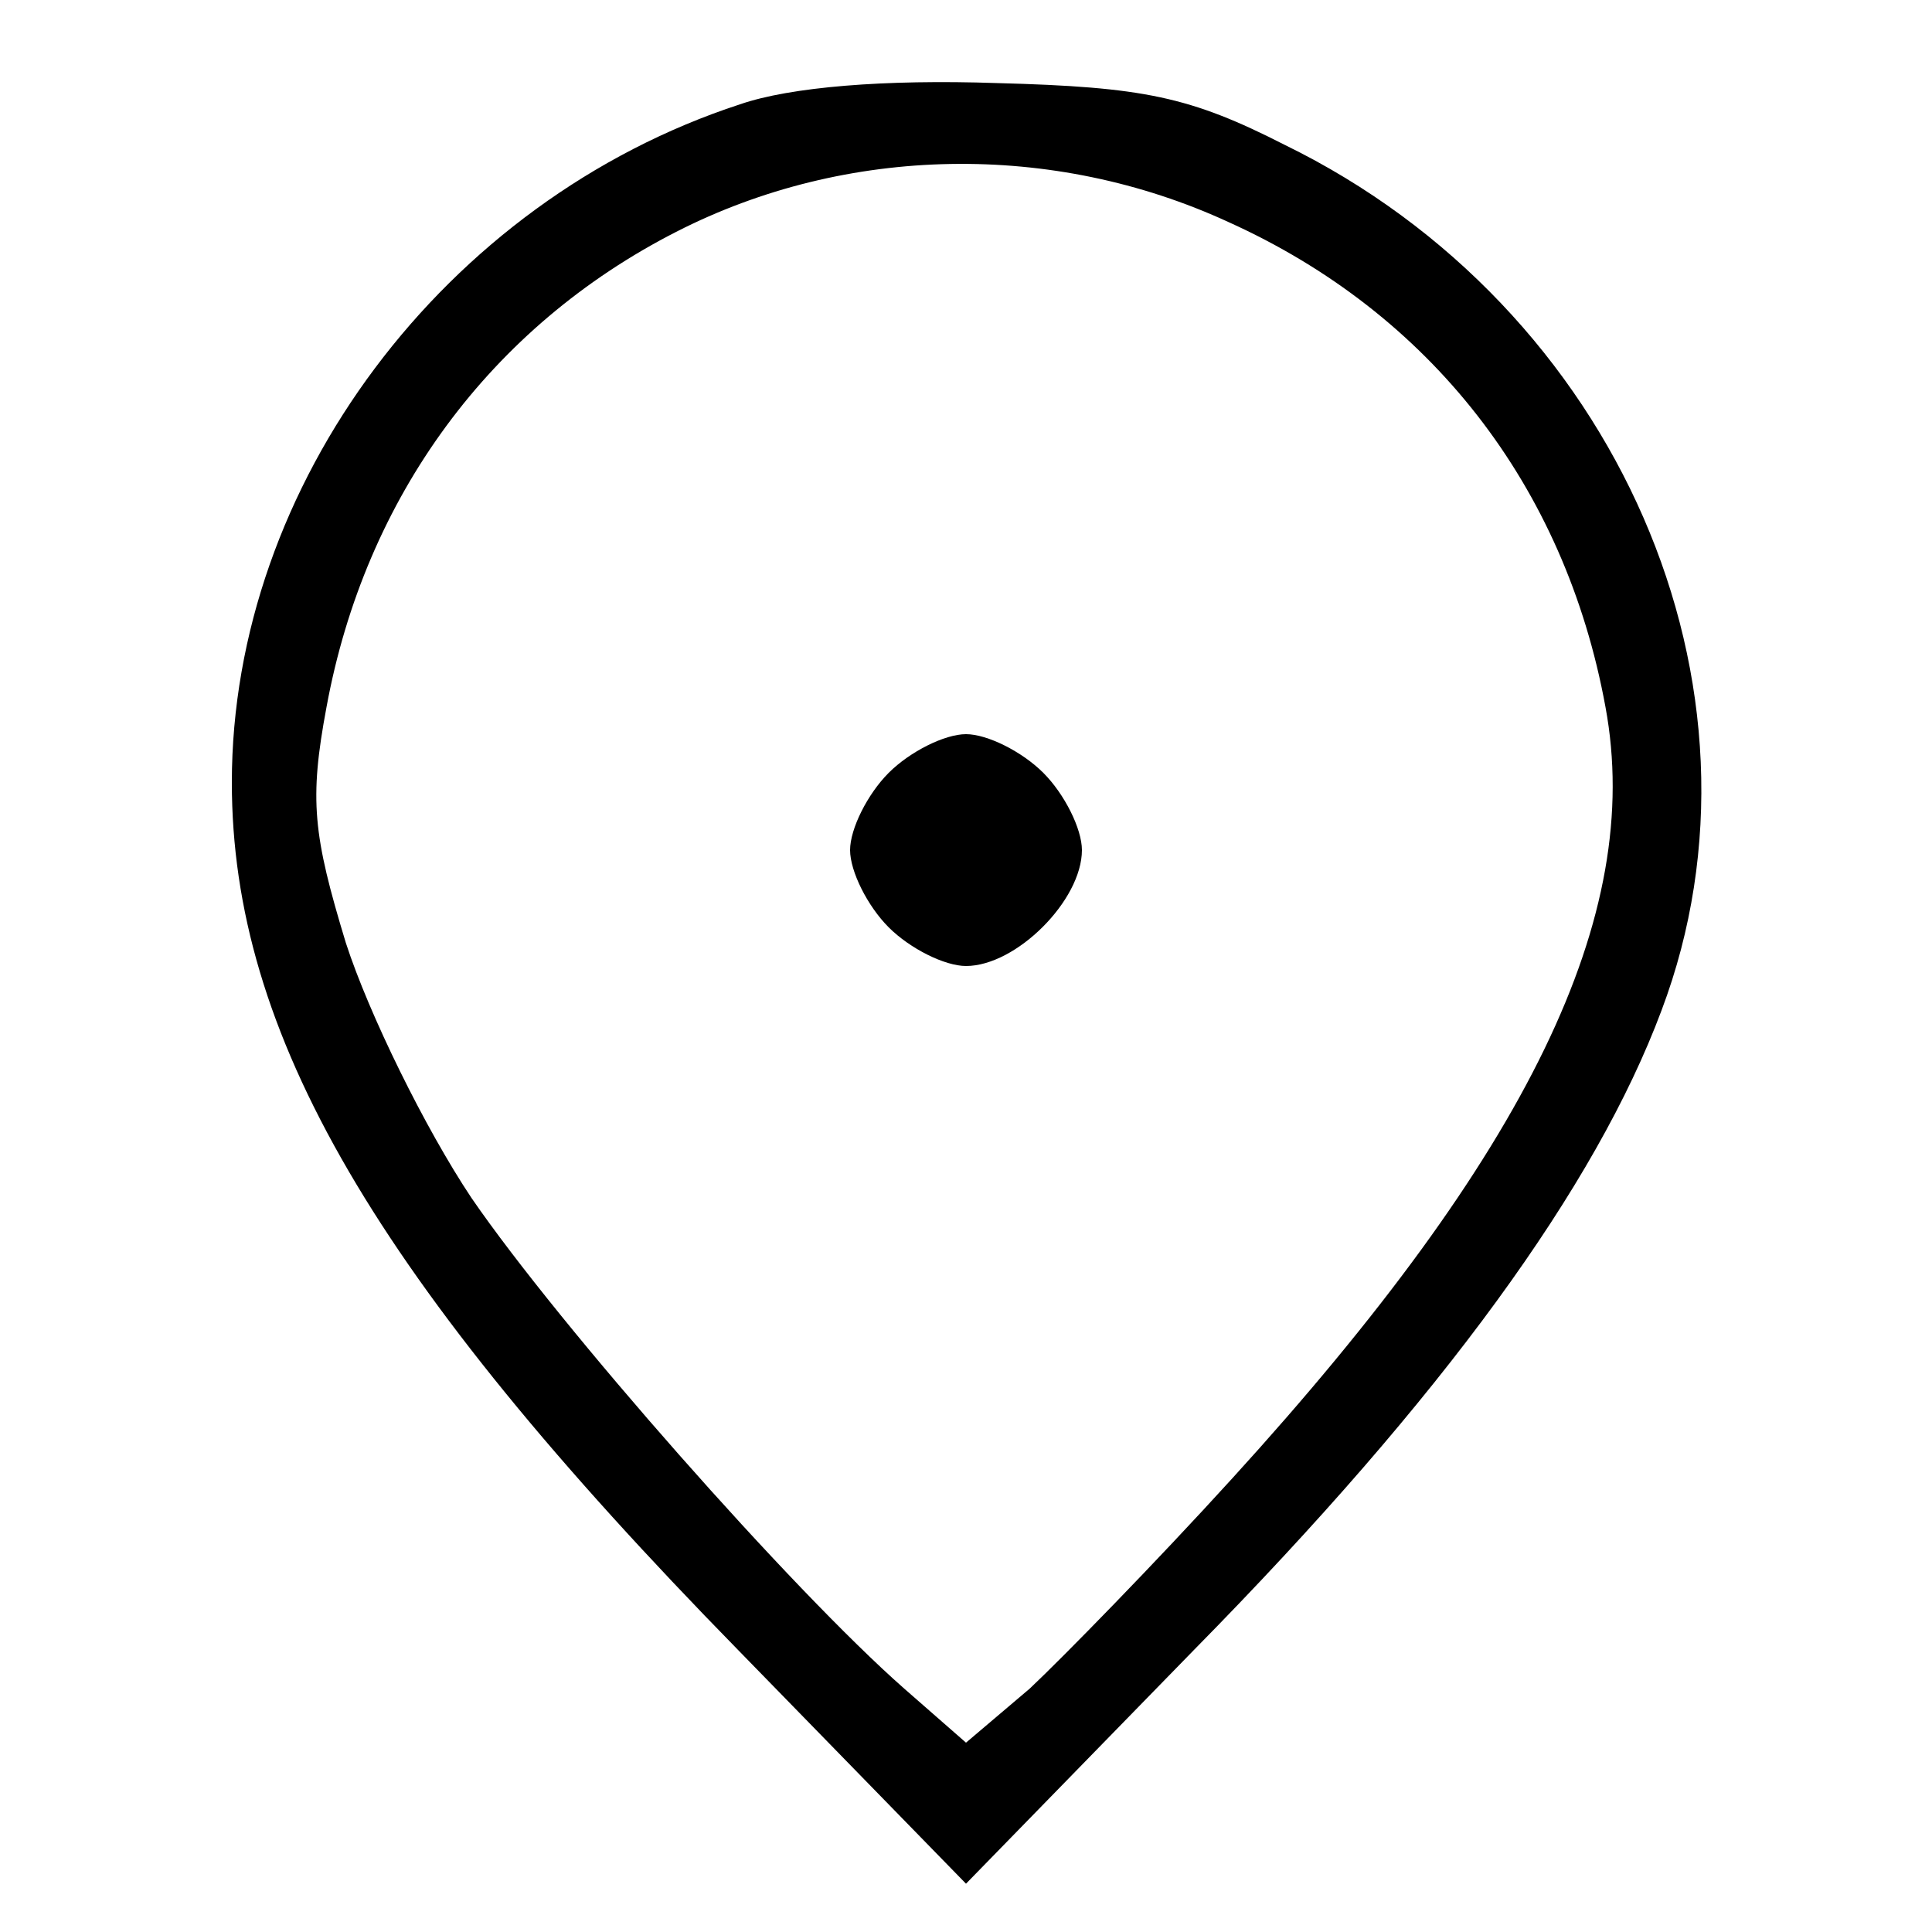
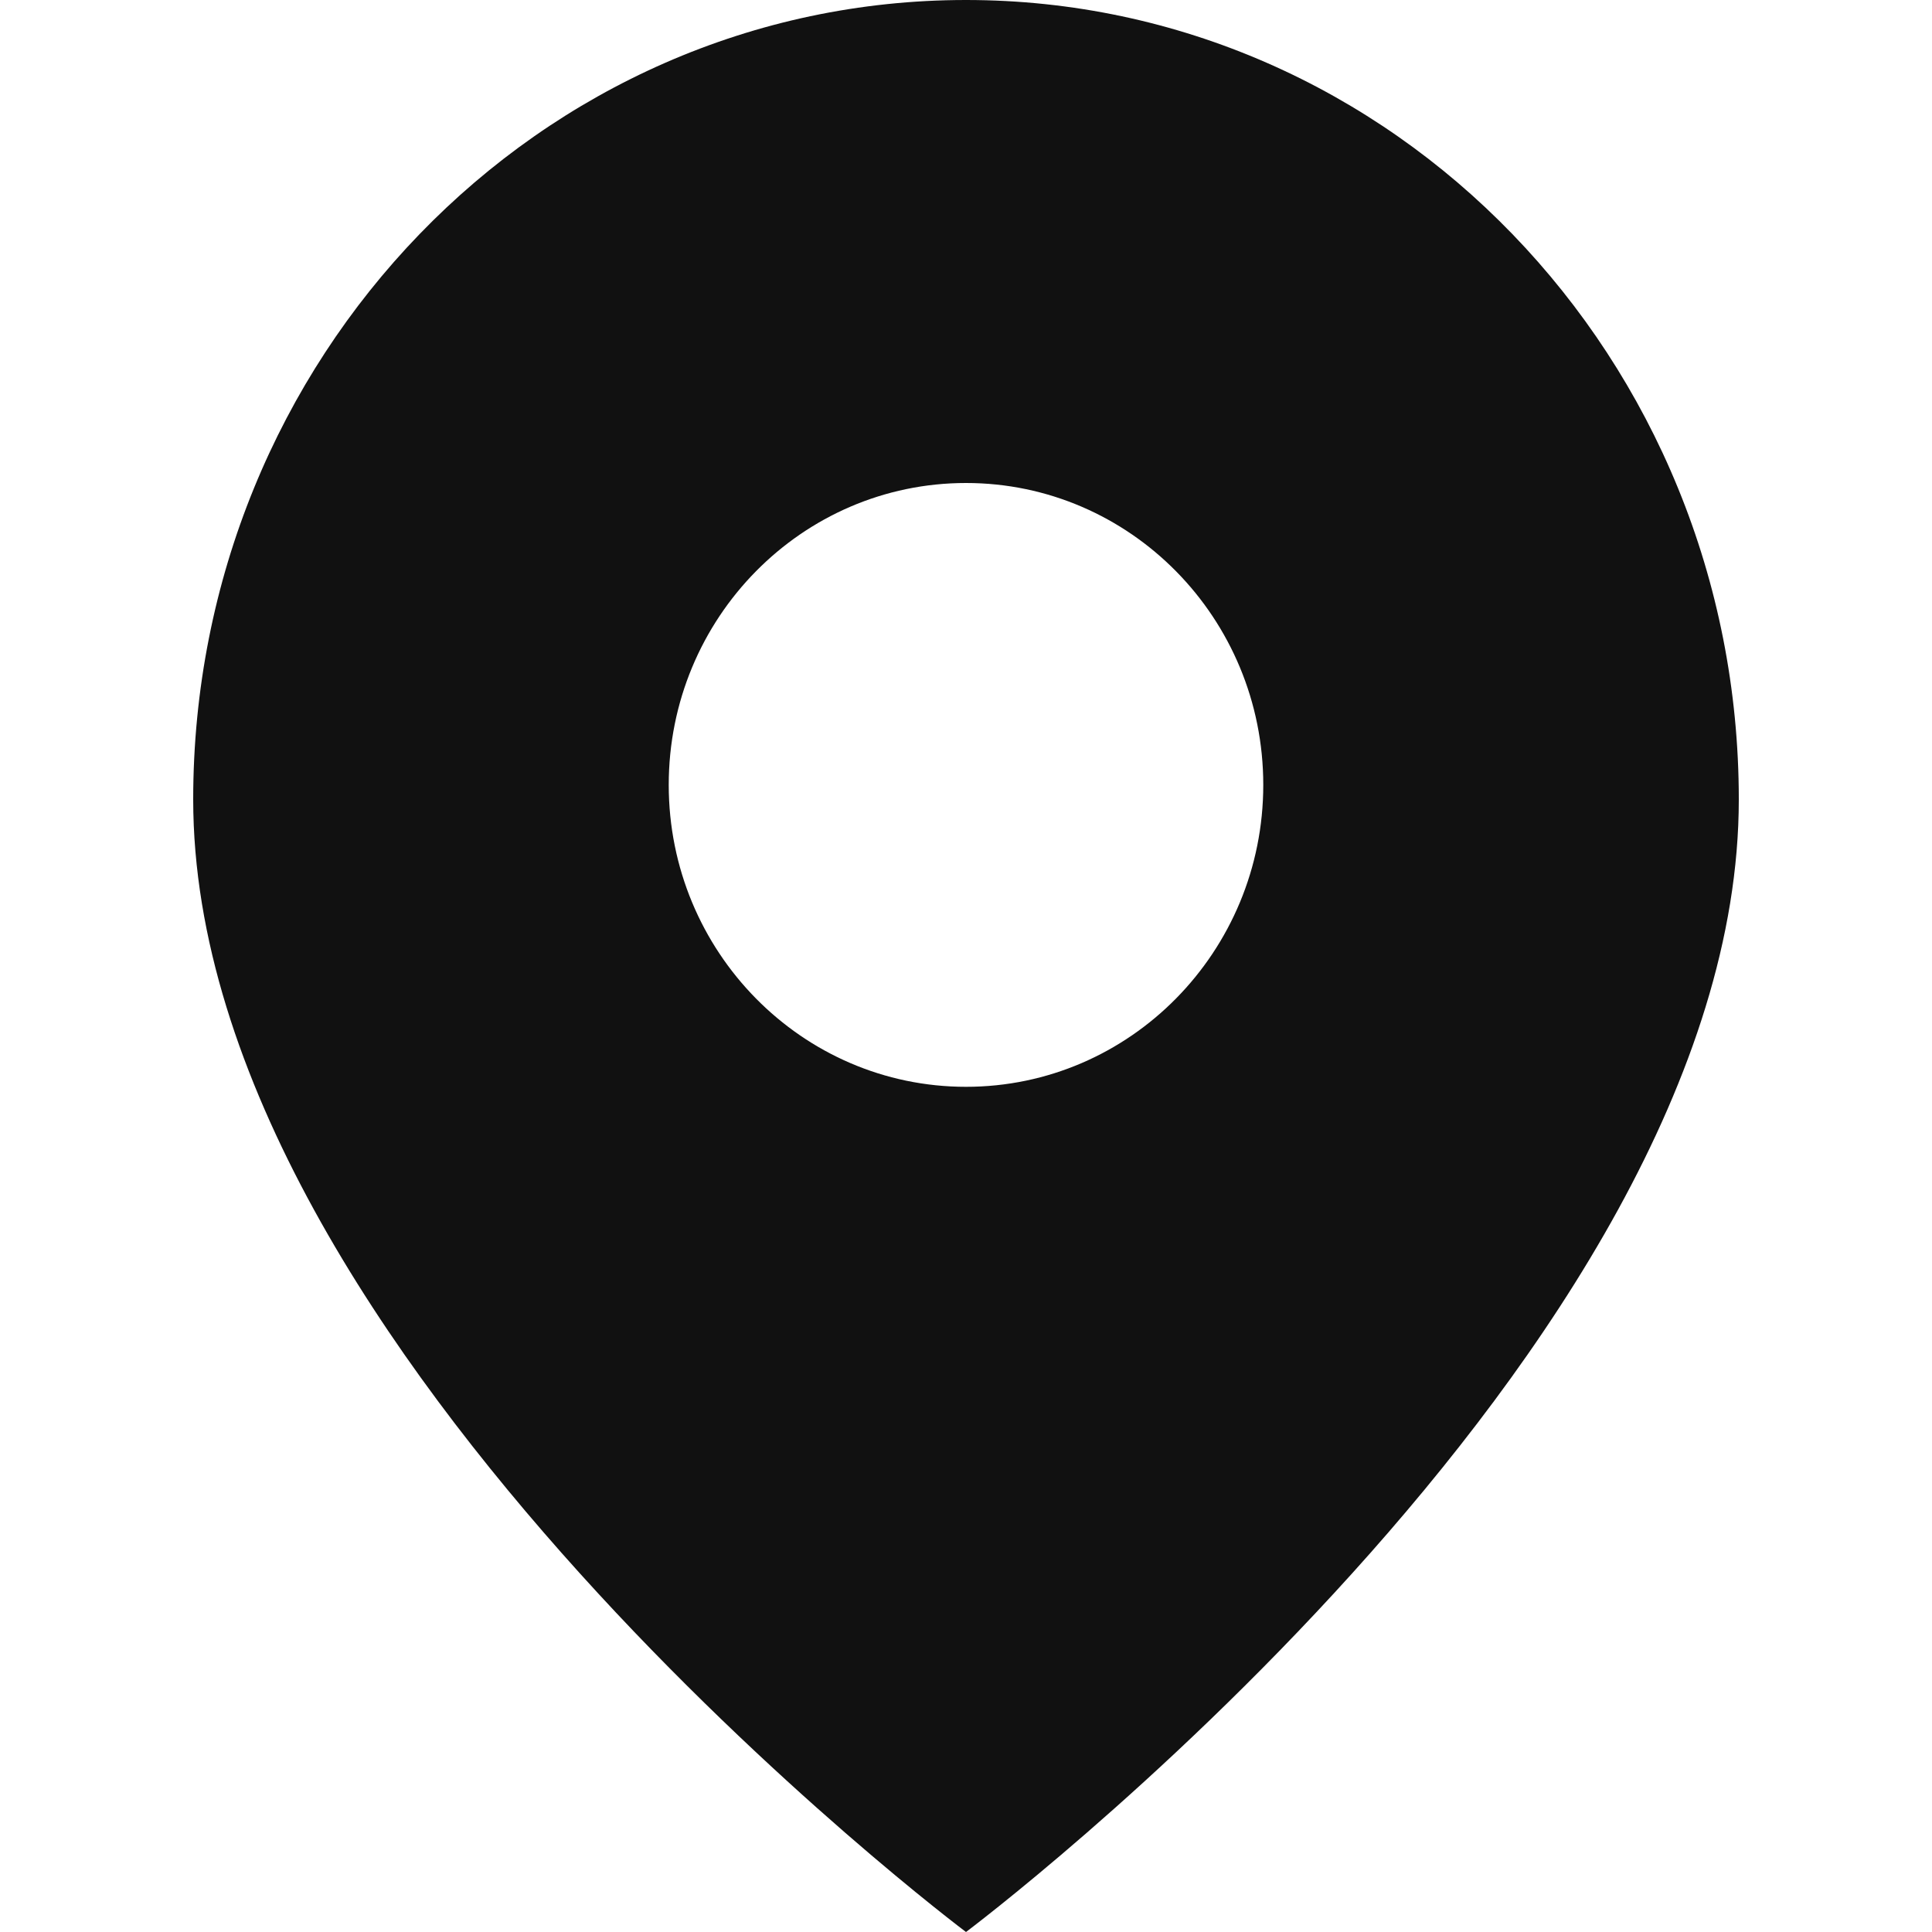
- <svg xmlns="http://www.w3.org/2000/svg" width="35" height="35" viewBox="0 0 84 100" preserveAspectRatio="xMidYMid meet">
-   <g transform="translate(0,100) scale(0.1,-0.1)" fill="#000000" stroke="none">
-     <path d="M303 946 c-153 -50 -263 -197 -263 -351 0 -130 74 -257 262 -449 l118 -121 118 121 c129 131 208 240 242 331 63 167 -23 364 -195 448 -49 25 -73 30 -149 32 -58 2 -107 -2 -133 -11z m253 -61 c104 -47 174 -136 195 -251 20 -108 -40 -231 -193 -399 -40 -44 -88 -93 -105 -109 l-33 -28 -32 28 c-58 51 -178 187 -224 254 -24 36 -53 95 -65 132 -17 56 -19 74 -10 122 20 109 85 197 181 246 88 45 195 47 286 5z" />
-     <path d="M380 600 c-11 -11 -20 -29 -20 -40 0 -11 9 -29 20 -40 11 -11 29 -20 40 -20 26 0 60 34 60 60 0 11 -9 29 -20 40 -11 11 -29 20 -40 20 -11 0 -29 -9 -40 -20z" />
+ <svg xmlns="http://www.w3.org/2000/svg" width="15" height="15" viewBox="0 0 15 15" fill="none" style="vertical-align: middle; flex-shrink: 0;">
+   <g id="other/view_map_15">
+     <path id="Subtract" fill-rule="evenodd" clip-rule="evenodd" d="M7.5 15C7.5 15 13.5 10.5 13.5 6.207C13.5 2.779 10.814 0 7.5 0C4.186 0 1.5 2.779 1.5 6.207C1.5 10.5 7.5 15 7.5 15ZM7.5 8.438C8.774 8.438 9.808 7.388 9.808 6.094C9.808 4.799 8.774 3.75 7.5 3.75C6.226 3.75 5.192 4.799 5.192 6.094C5.192 7.388 6.226 8.438 7.5 8.438Z" fill="#111111" />
  </g>
</svg>
